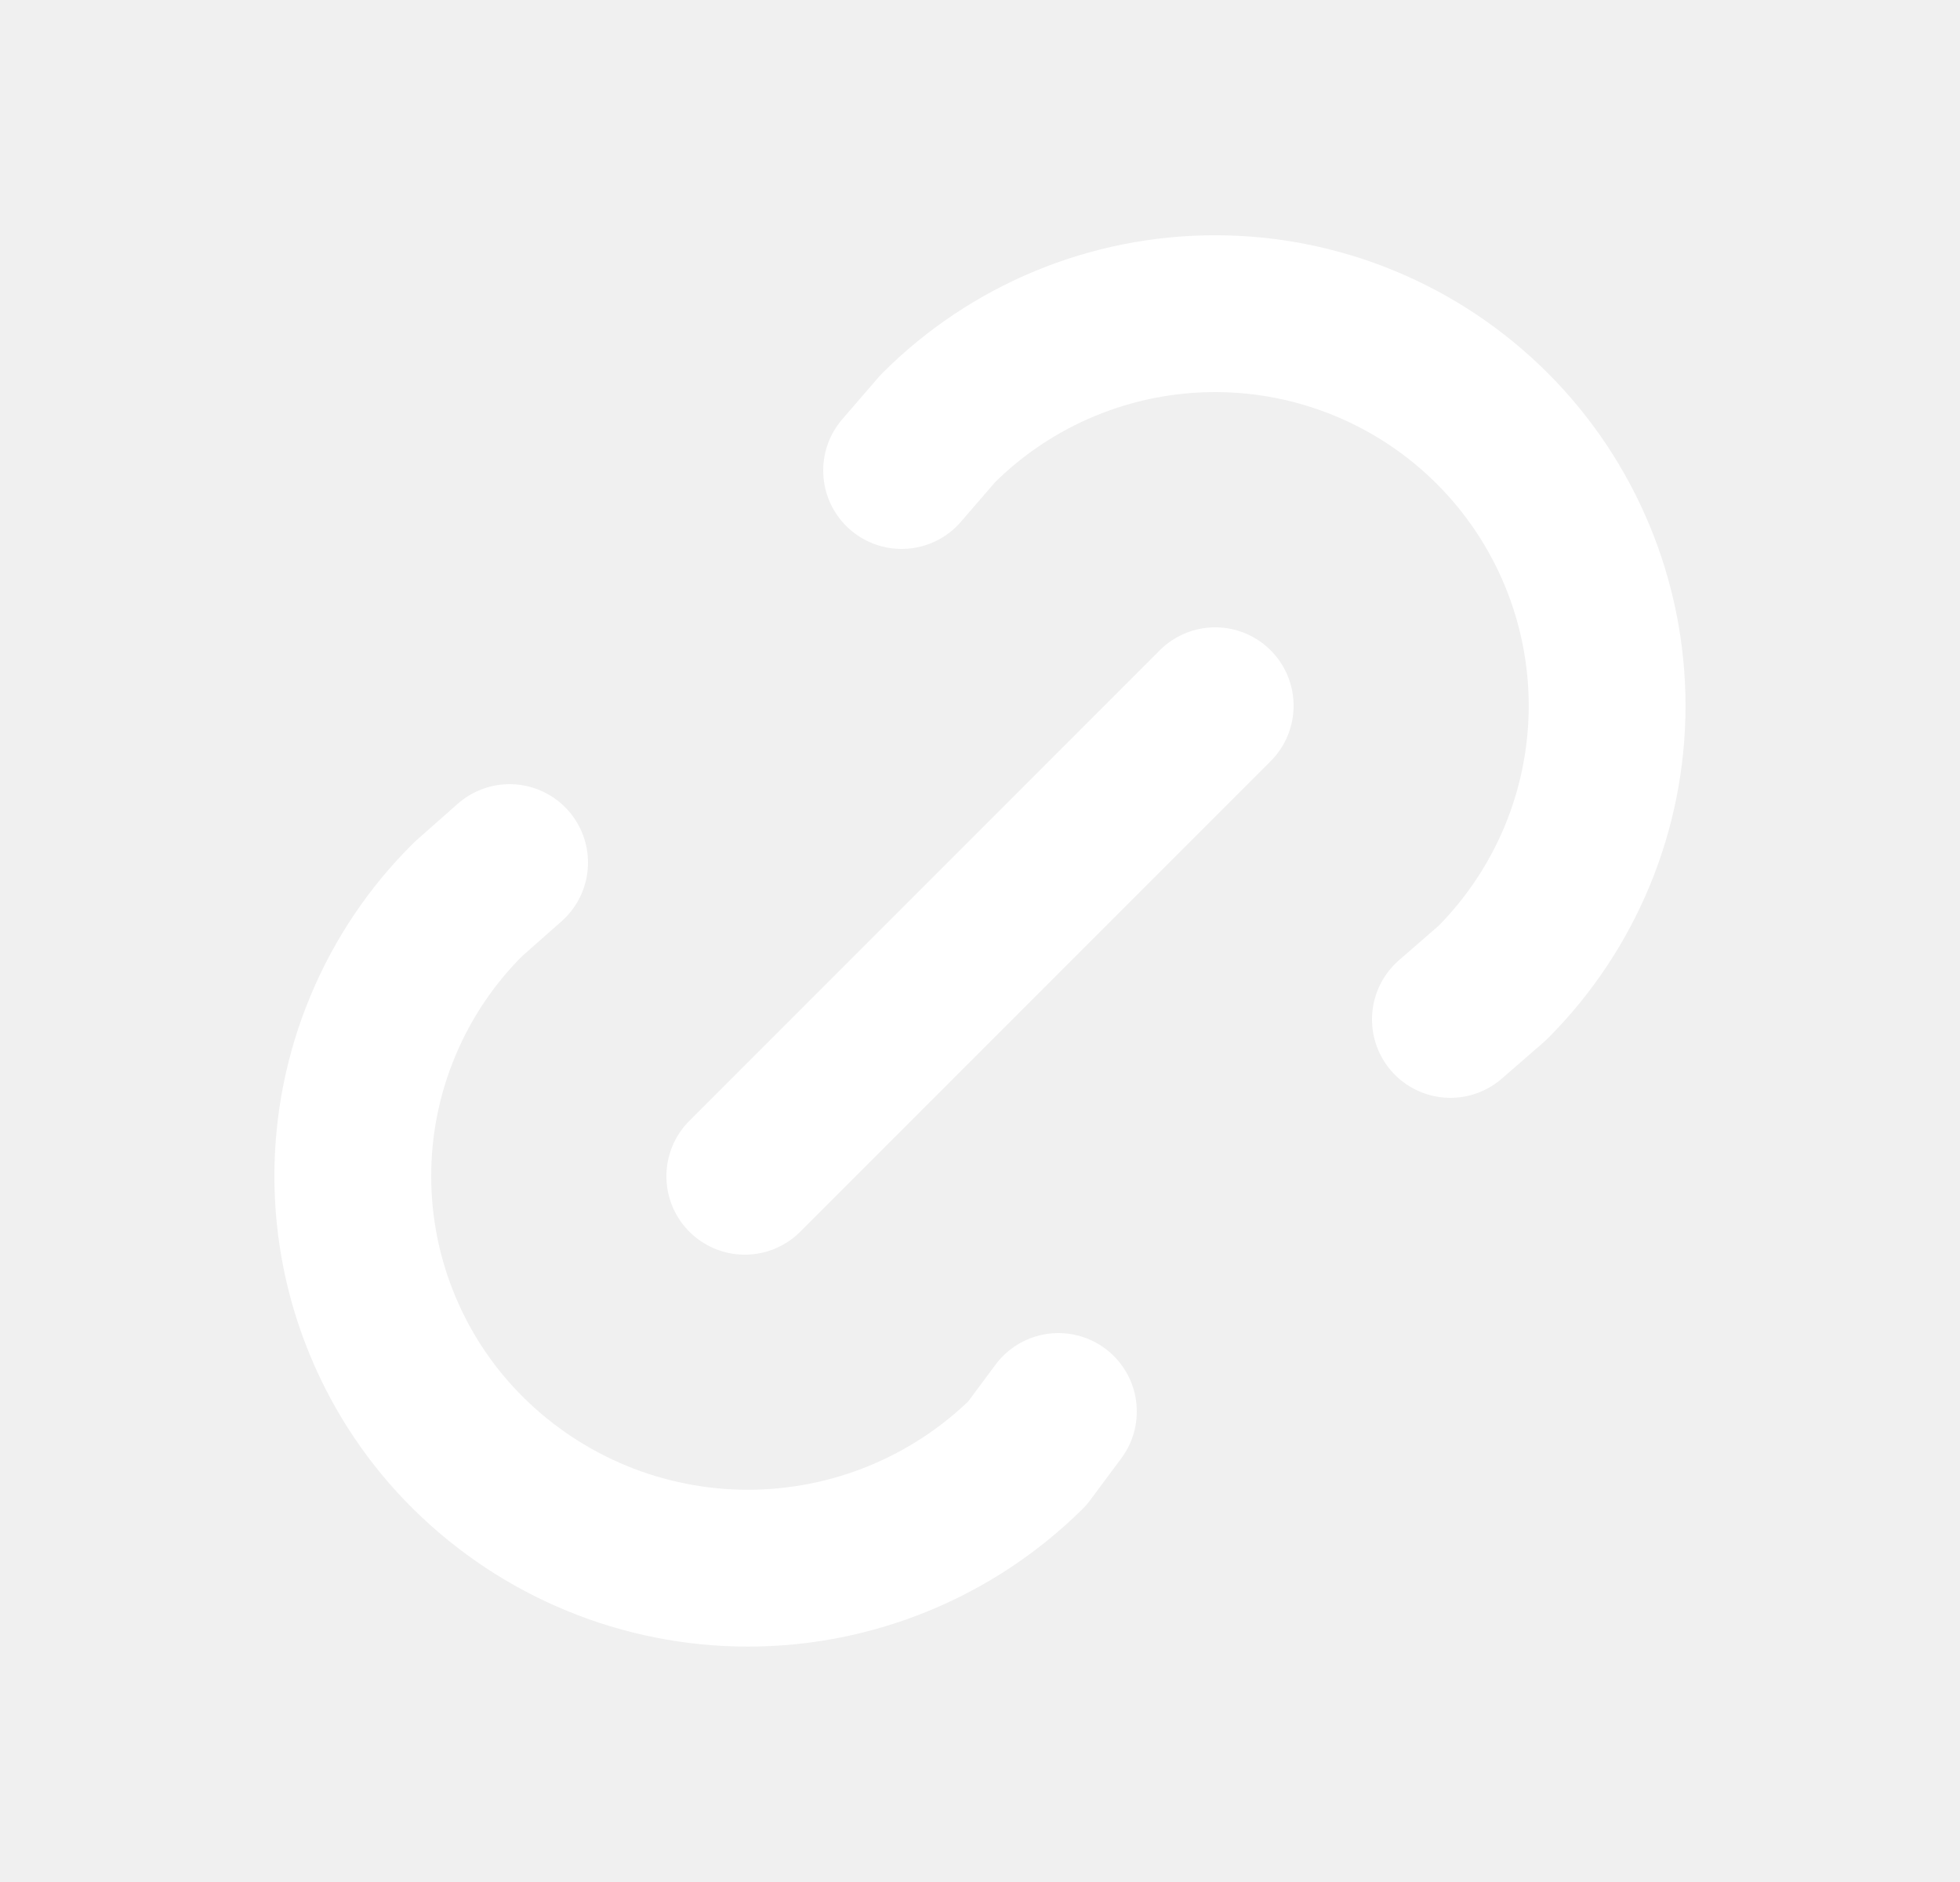
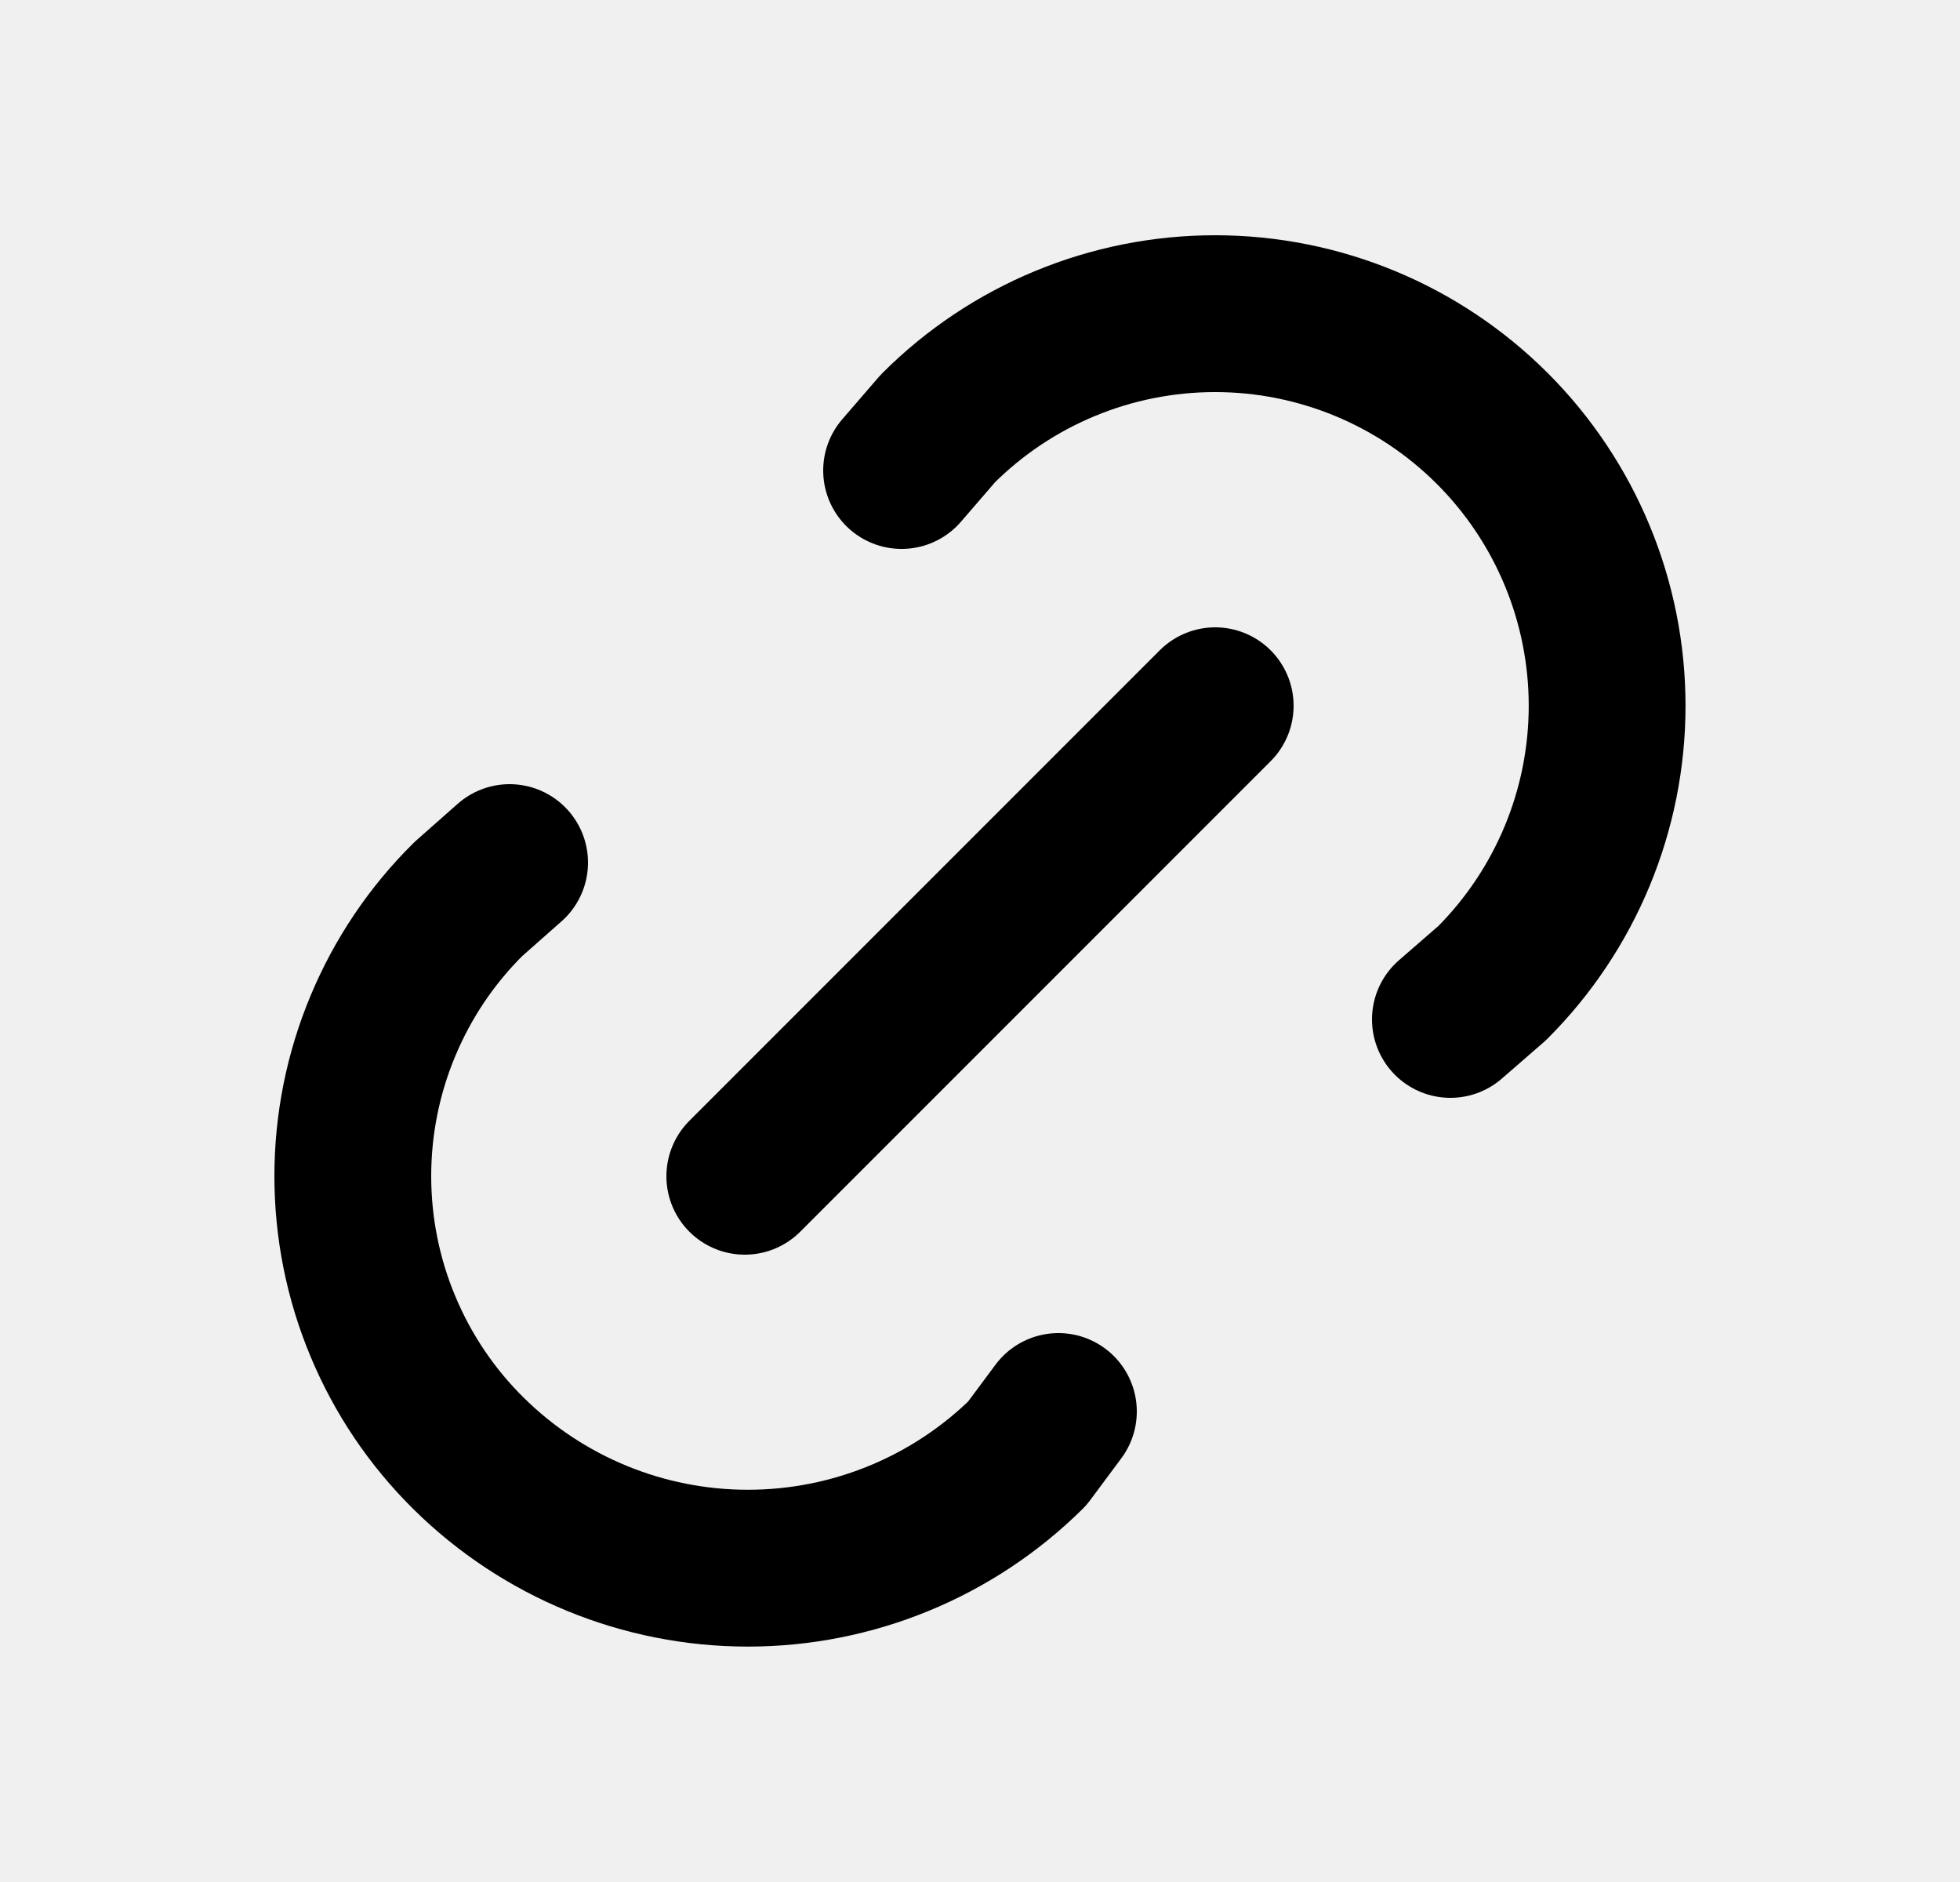
<svg xmlns="http://www.w3.org/2000/svg" width="25" height="24" viewBox="0 0 25 24" fill="none">
  <g clip-path="url(#clip0_35_78)">
-     <path d="M9.5 15L15.5 9" stroke="white" stroke-width="2" stroke-linecap="round" stroke-linejoin="round" />
-     <path d="M11.5 6L11.963 5.464C12.901 4.526 14.173 4 15.499 4C16.825 4 18.097 4.527 19.035 5.465C19.972 6.402 20.499 7.674 20.499 9C20.499 10.326 19.972 11.598 19.034 12.536L18.5 13" stroke="white" stroke-width="2" stroke-linecap="round" stroke-linejoin="round" />
-     <path d="M13.5 18L13.103 18.534C12.154 19.472 10.874 19.998 9.539 19.998C8.205 19.998 6.925 19.472 5.976 18.534C5.508 18.072 5.137 17.521 4.884 16.914C4.63 16.307 4.5 15.656 4.5 14.998C4.5 14.341 4.63 13.69 4.884 13.083C5.137 12.476 5.508 11.925 5.976 11.463L6.5 11" stroke="white" stroke-width="2" stroke-linecap="round" stroke-linejoin="round" />
+     <path d="M9.5 15L15.5 9" stroke="currentColor" stroke-width="2" stroke-linecap="round" stroke-linejoin="round" />
+     <path d="M11.5 6L11.963 5.464C12.901 4.526 14.173 4 15.499 4C16.825 4 18.097 4.527 19.035 5.465C19.972 6.402 20.499 7.674 20.499 9C20.499 10.326 19.972 11.598 19.034 12.536L18.5 13" stroke="currentColor" stroke-width="2" stroke-linecap="round" stroke-linejoin="round" />
+     <path d="M13.5 18L13.103 18.534C12.154 19.472 10.874 19.998 9.539 19.998C8.205 19.998 6.925 19.472 5.976 18.534C5.508 18.072 5.137 17.521 4.884 16.914C4.63 16.307 4.5 15.656 4.5 14.998C4.5 14.341 4.63 13.69 4.884 13.083C5.137 12.476 5.508 11.925 5.976 11.463L6.5 11" stroke="currentColor" stroke-width="2" stroke-linecap="round" stroke-linejoin="round" />
  </g>
  <defs>
    <clipPath id="clip0_35_78">
-       <rect width="24" height="24" fill="white" transform="translate(0.5)" />
+       <rect width="24" height="24" fill="currentColor" transform="translate(0.5)" />
    </clipPath>
  </defs>
</svg>
